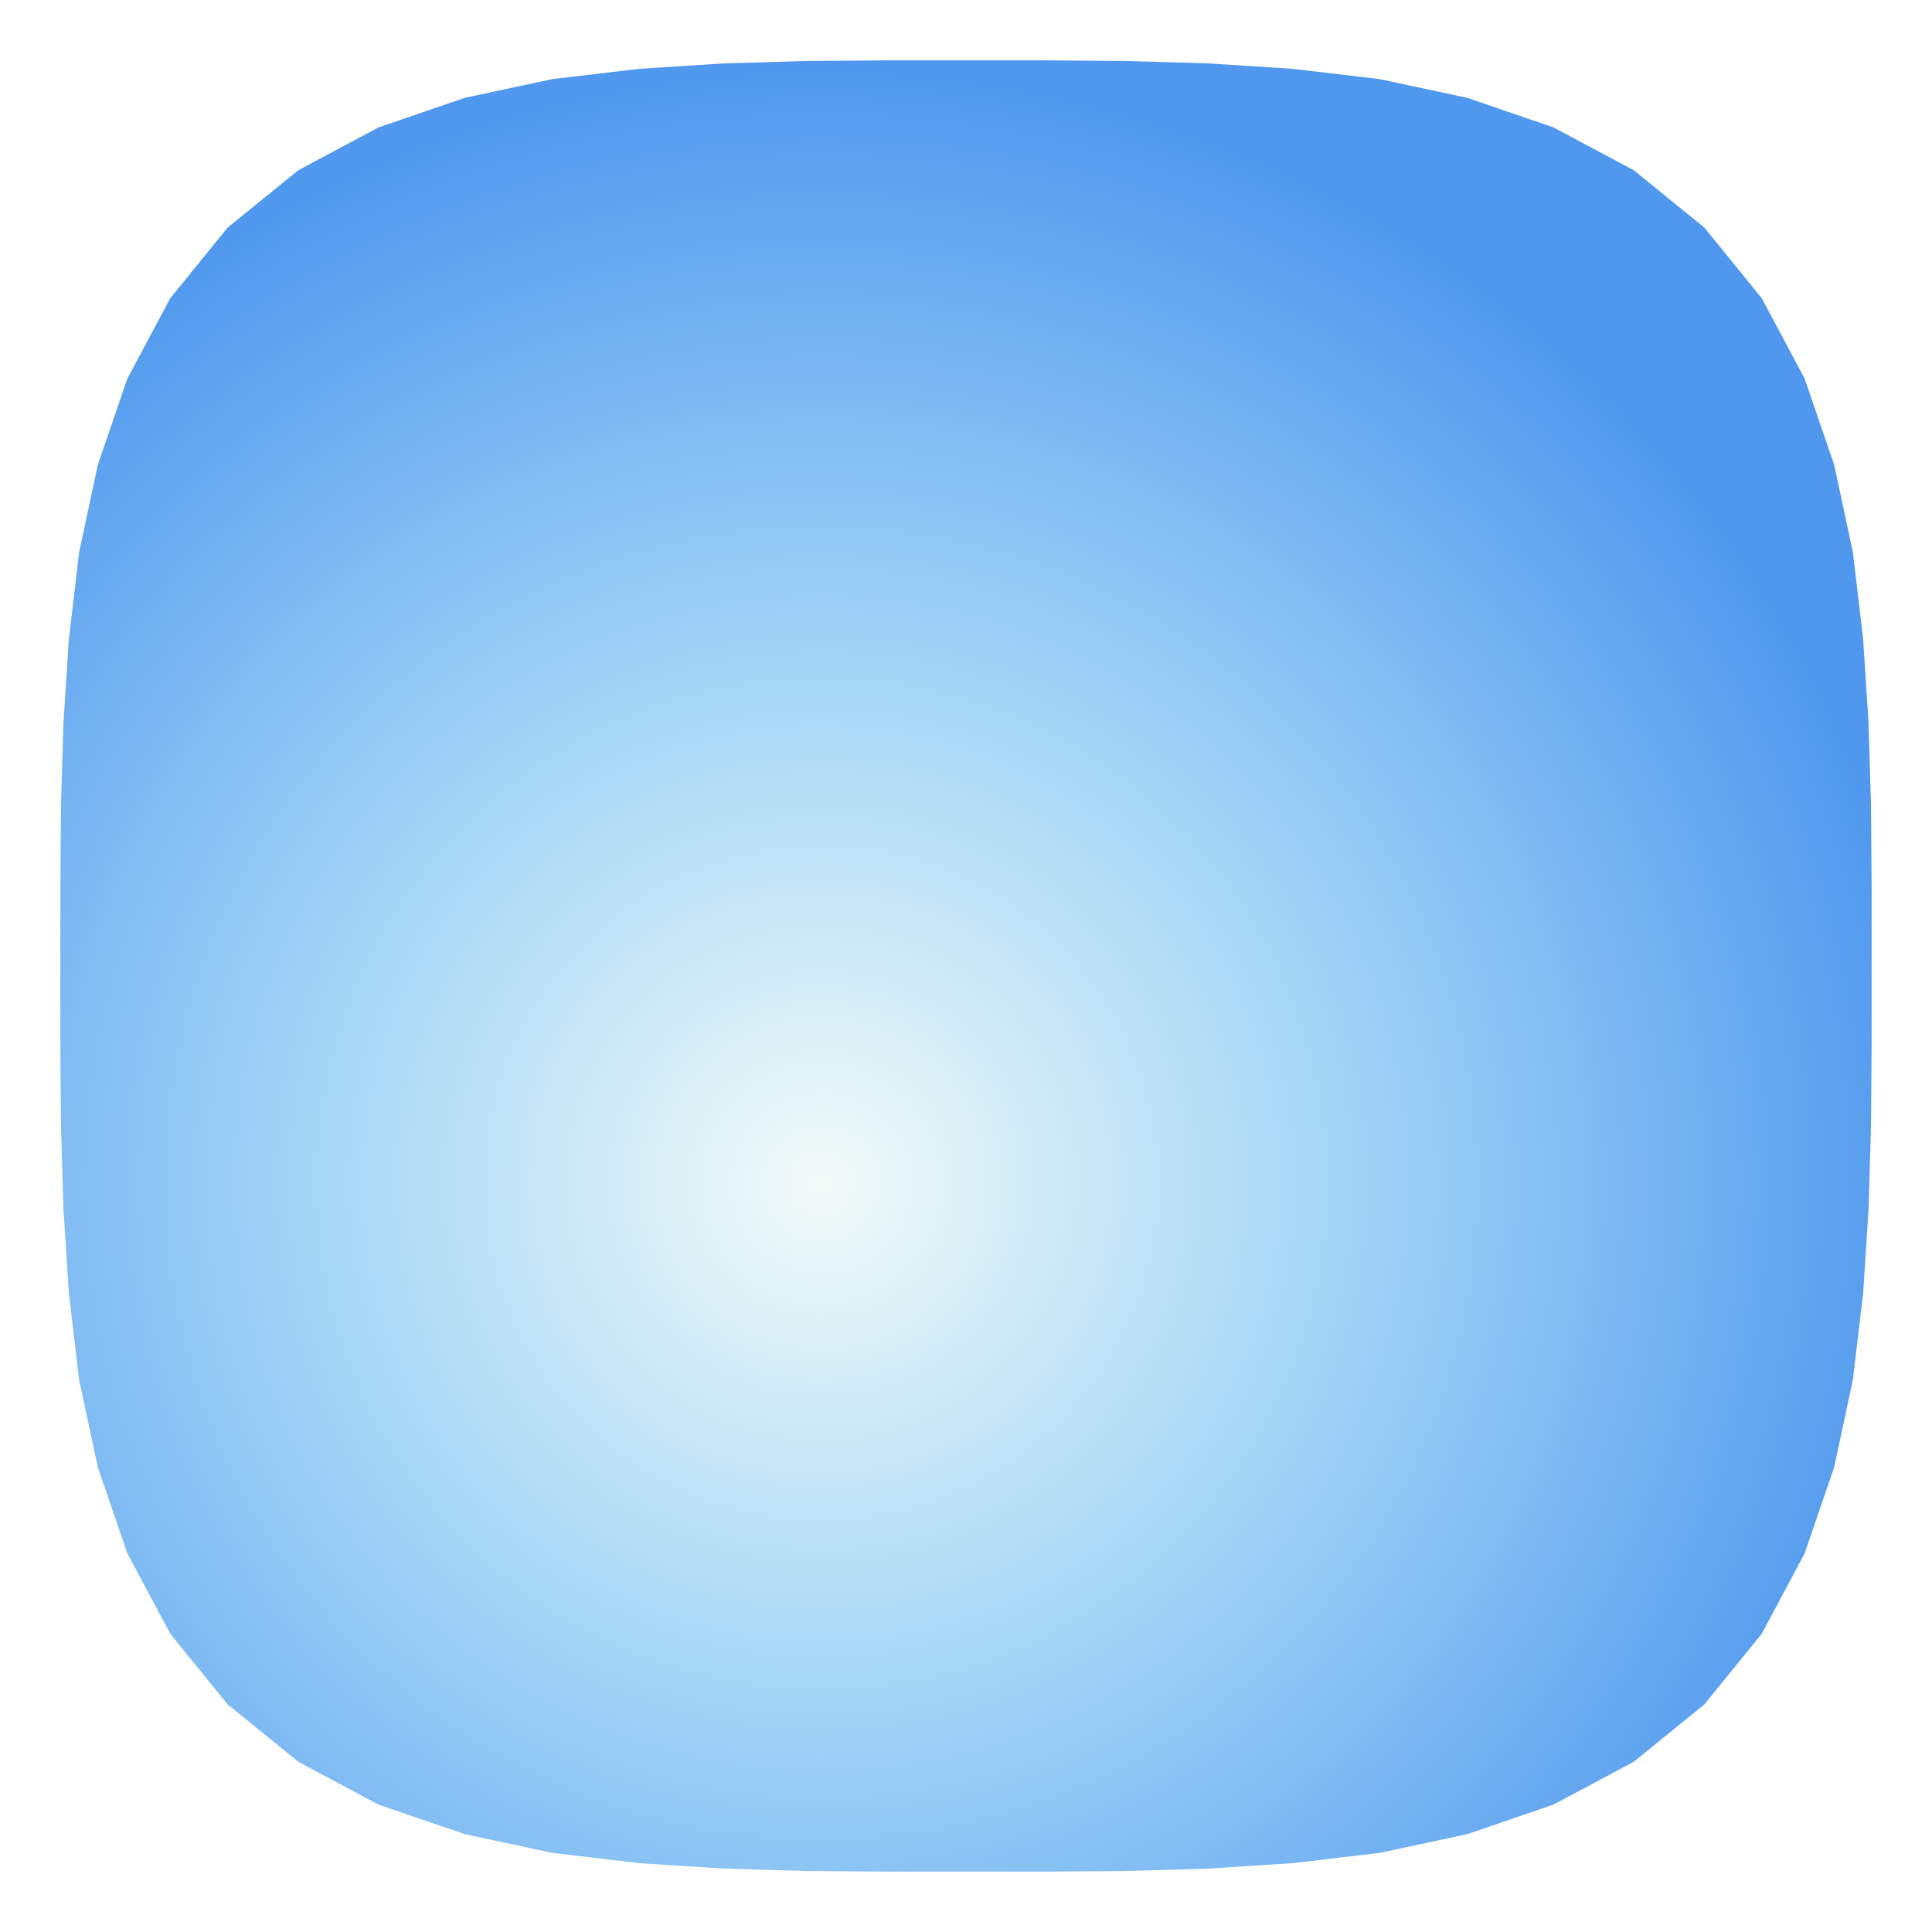
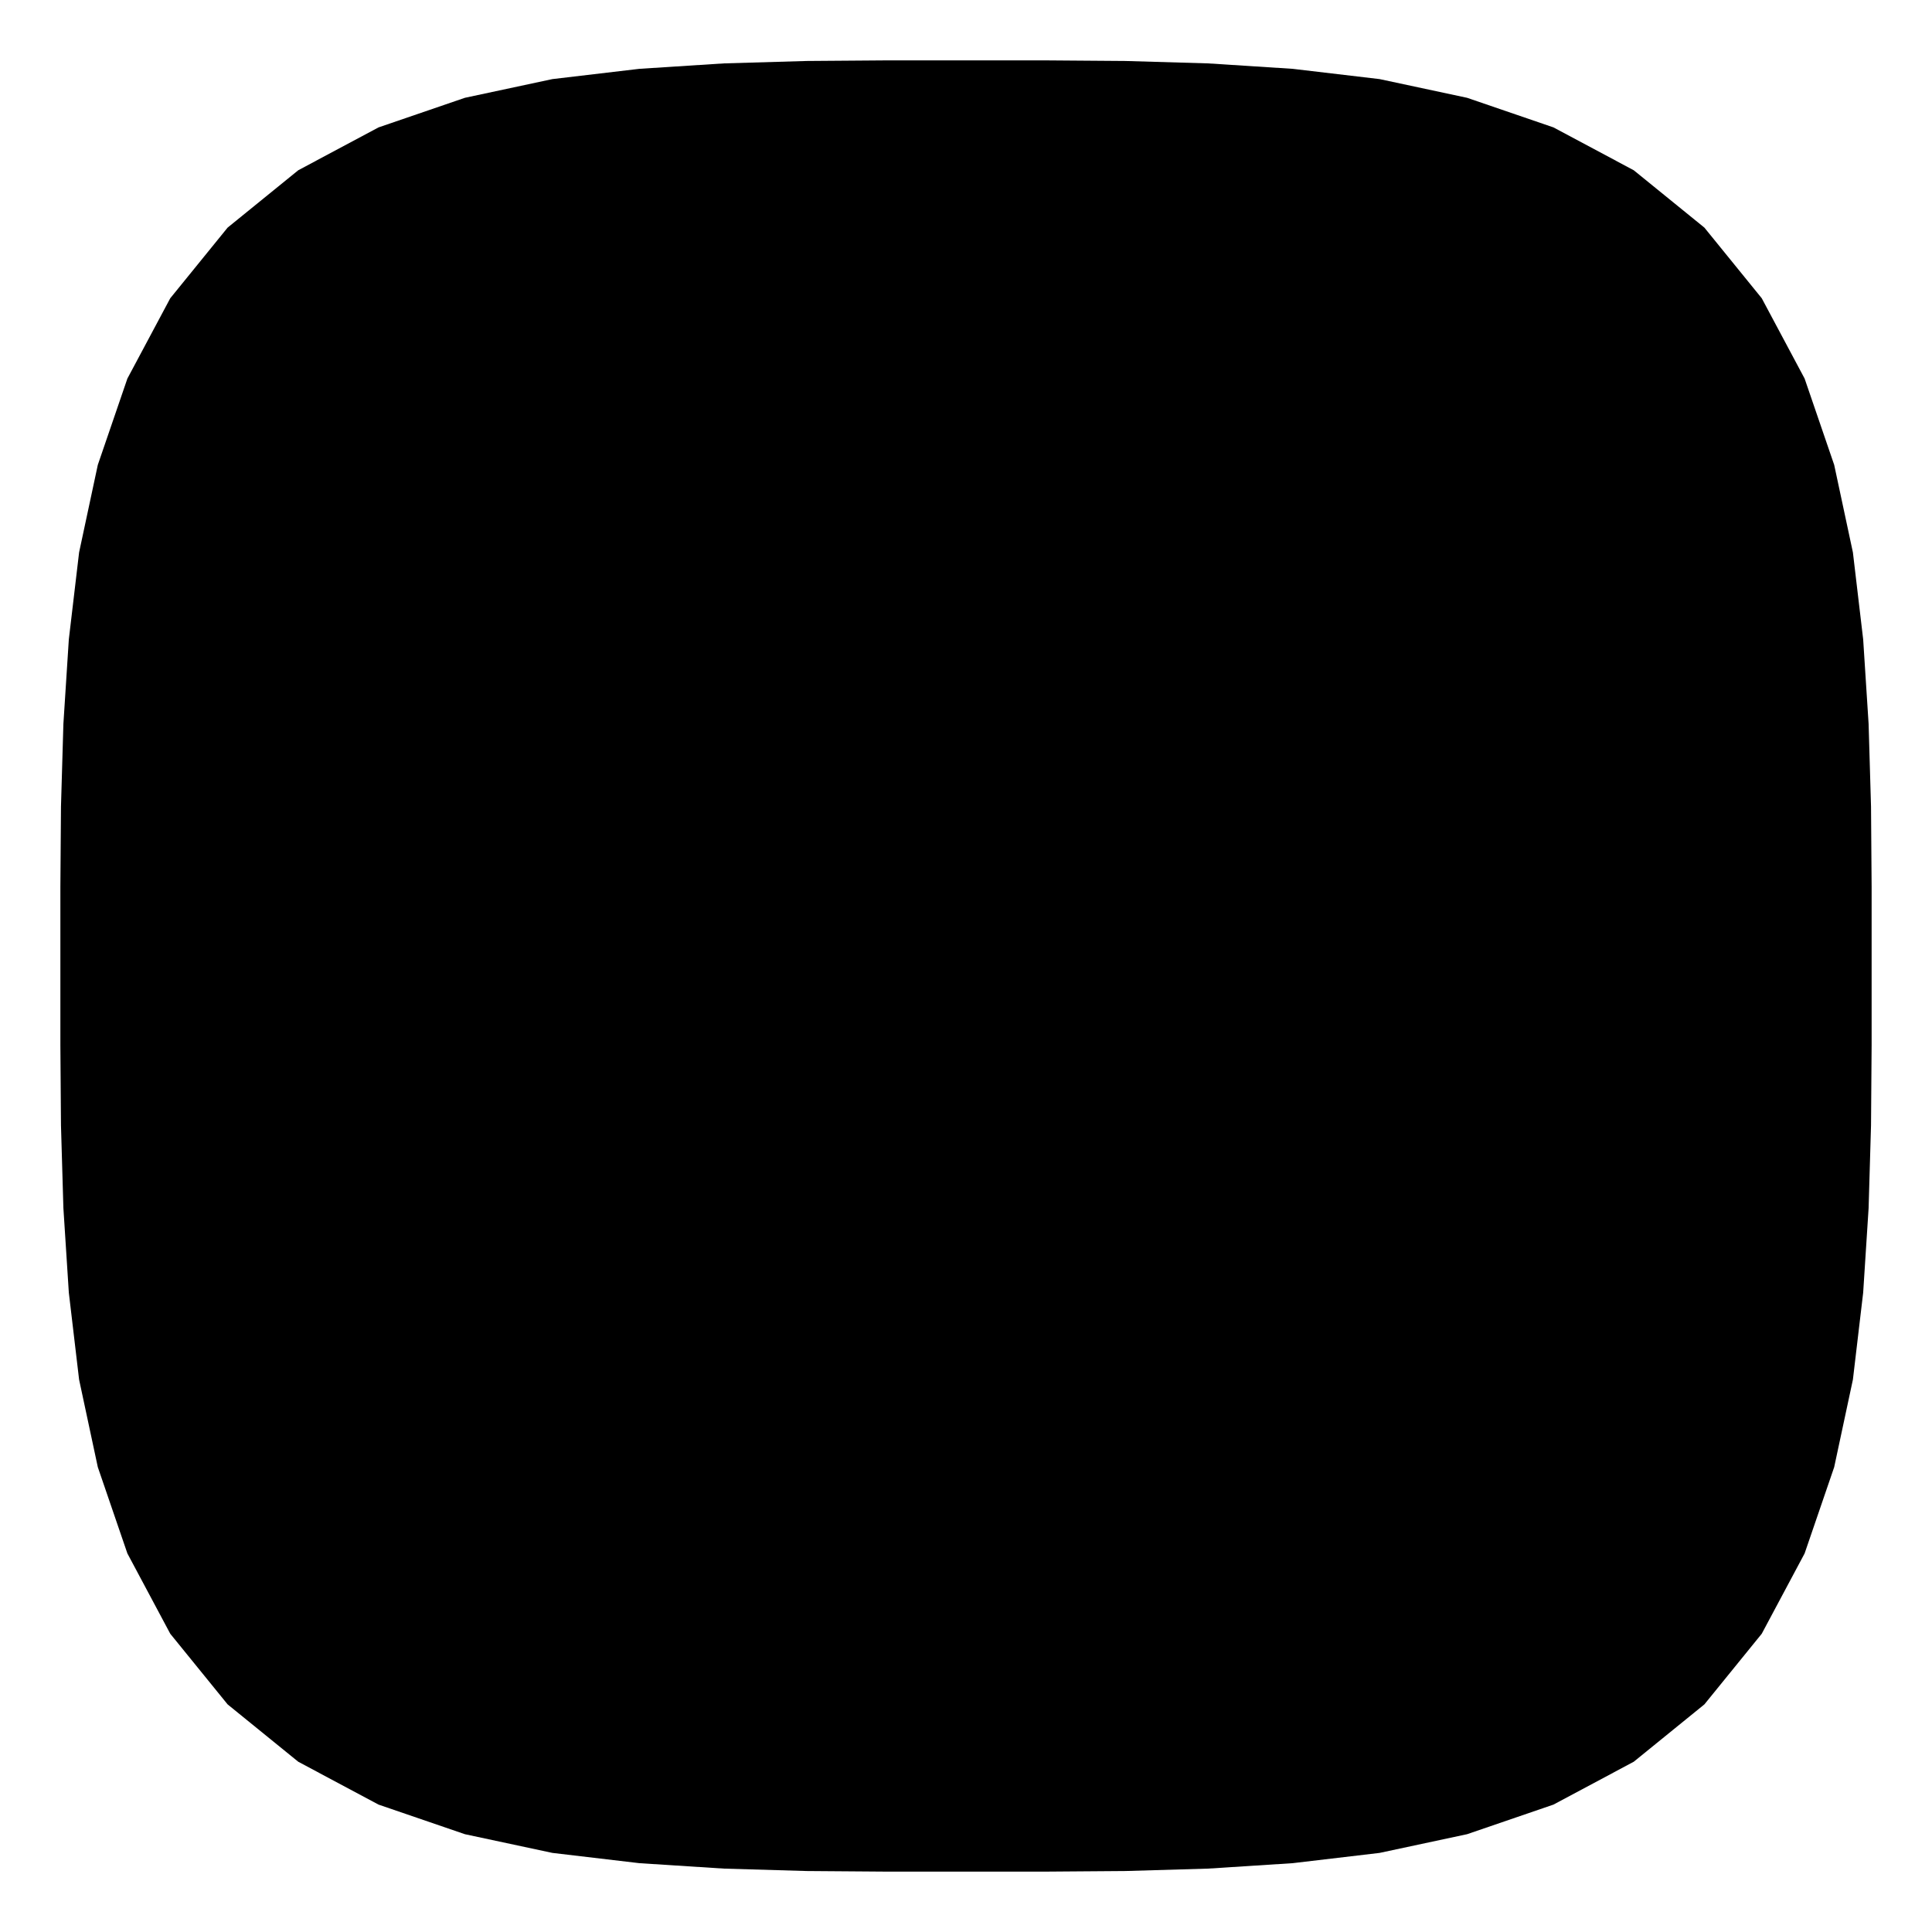
<svg xmlns="http://www.w3.org/2000/svg" viewBox="0 0 32 32">
  <defs>
    <radialGradient id="g" cx=".42" cy=".62" r=".62">
-       <stop offset="0" stop-color="#f3fbf8" />
-       <stop offset=".45" stop-color="#a5d6f6" />
-       <stop offset="1" stop-color="#4f98ee" />
+       <stop offset="0" stop-color="oklch(0.981 0.009 171.8)" />
+       <stop offset=".45" stop-color="oklch(0.853 0.068 237.2)" />
+       <stop offset="1" stop-color="oklch(0.672 0.148 254)" />
    </radialGradient>
  </defs>
  <path d="M31.00 16.00L31.00 17.31L30.99 18.64L30.95 20.01L30.86 21.41L30.69 22.85L30.38 24.30L29.89 25.73L29.18 27.06L28.23 28.23L27.06 29.18L25.73 29.89L24.30 30.38L22.85 30.69L21.41 30.86L20.01 30.95L18.64 30.99L17.31 31.00L16.00 31.00L14.69 31.00L13.36 30.99L11.99 30.95L10.59 30.86L9.15 30.69L7.70 30.38L6.27 29.89L4.94 29.18L3.77 28.23L2.82 27.06L2.11 25.73L1.62 24.30L1.31 22.85L1.14 21.41L1.05 20.01L1.01 18.64L1.00 17.31L1.00 16.00L1.00 14.69L1.01 13.36L1.05 11.99L1.14 10.59L1.31 9.15L1.62 7.70L2.11 6.27L2.82 4.94L3.77 3.77L4.94 2.82L6.27 2.11L7.70 1.62L9.15 1.31L10.59 1.14L11.99 1.05L13.36 1.01L14.69 1.00L16.00 1.00L17.31 1.00L18.64 1.01L20.01 1.05L21.41 1.14L22.85 1.31L24.30 1.62L25.73 2.11L27.06 2.82L28.23 3.77L29.18 4.94L29.89 6.27L30.38 7.70L30.69 9.15L30.86 10.59L30.95 11.99L30.99 13.36L31.00 14.69Z" fill="url(#g)" />
</svg>
